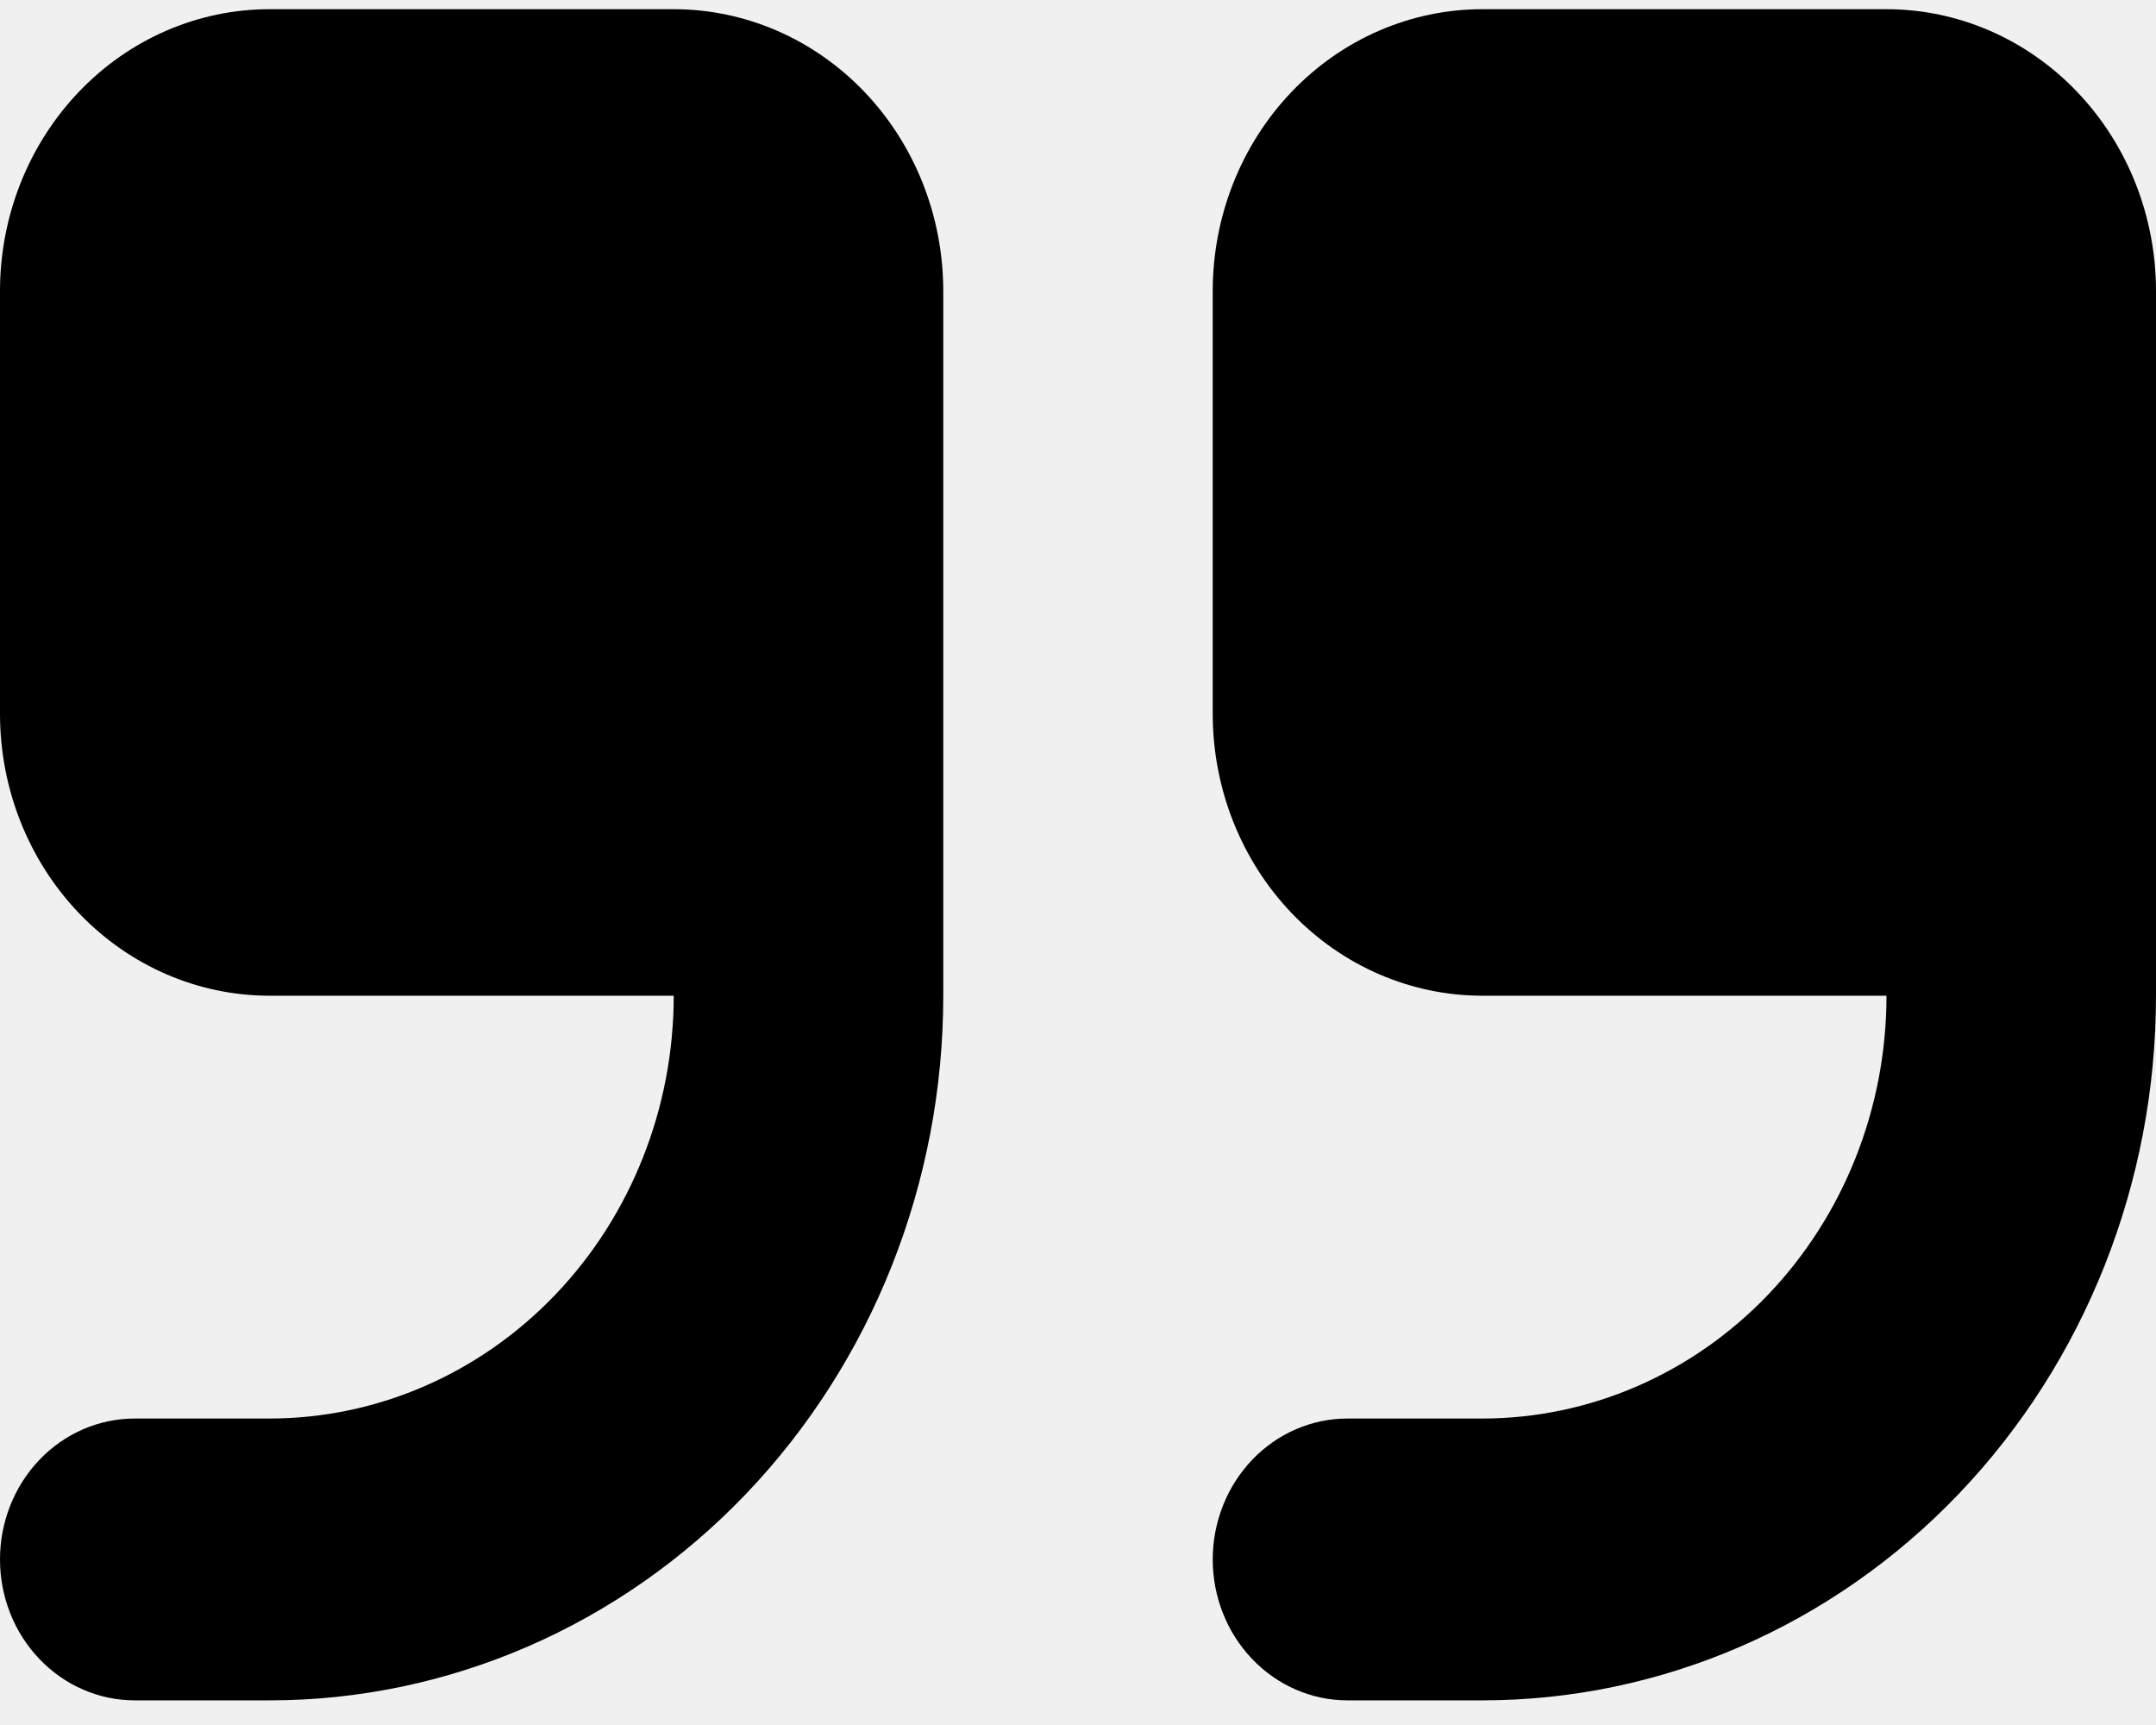
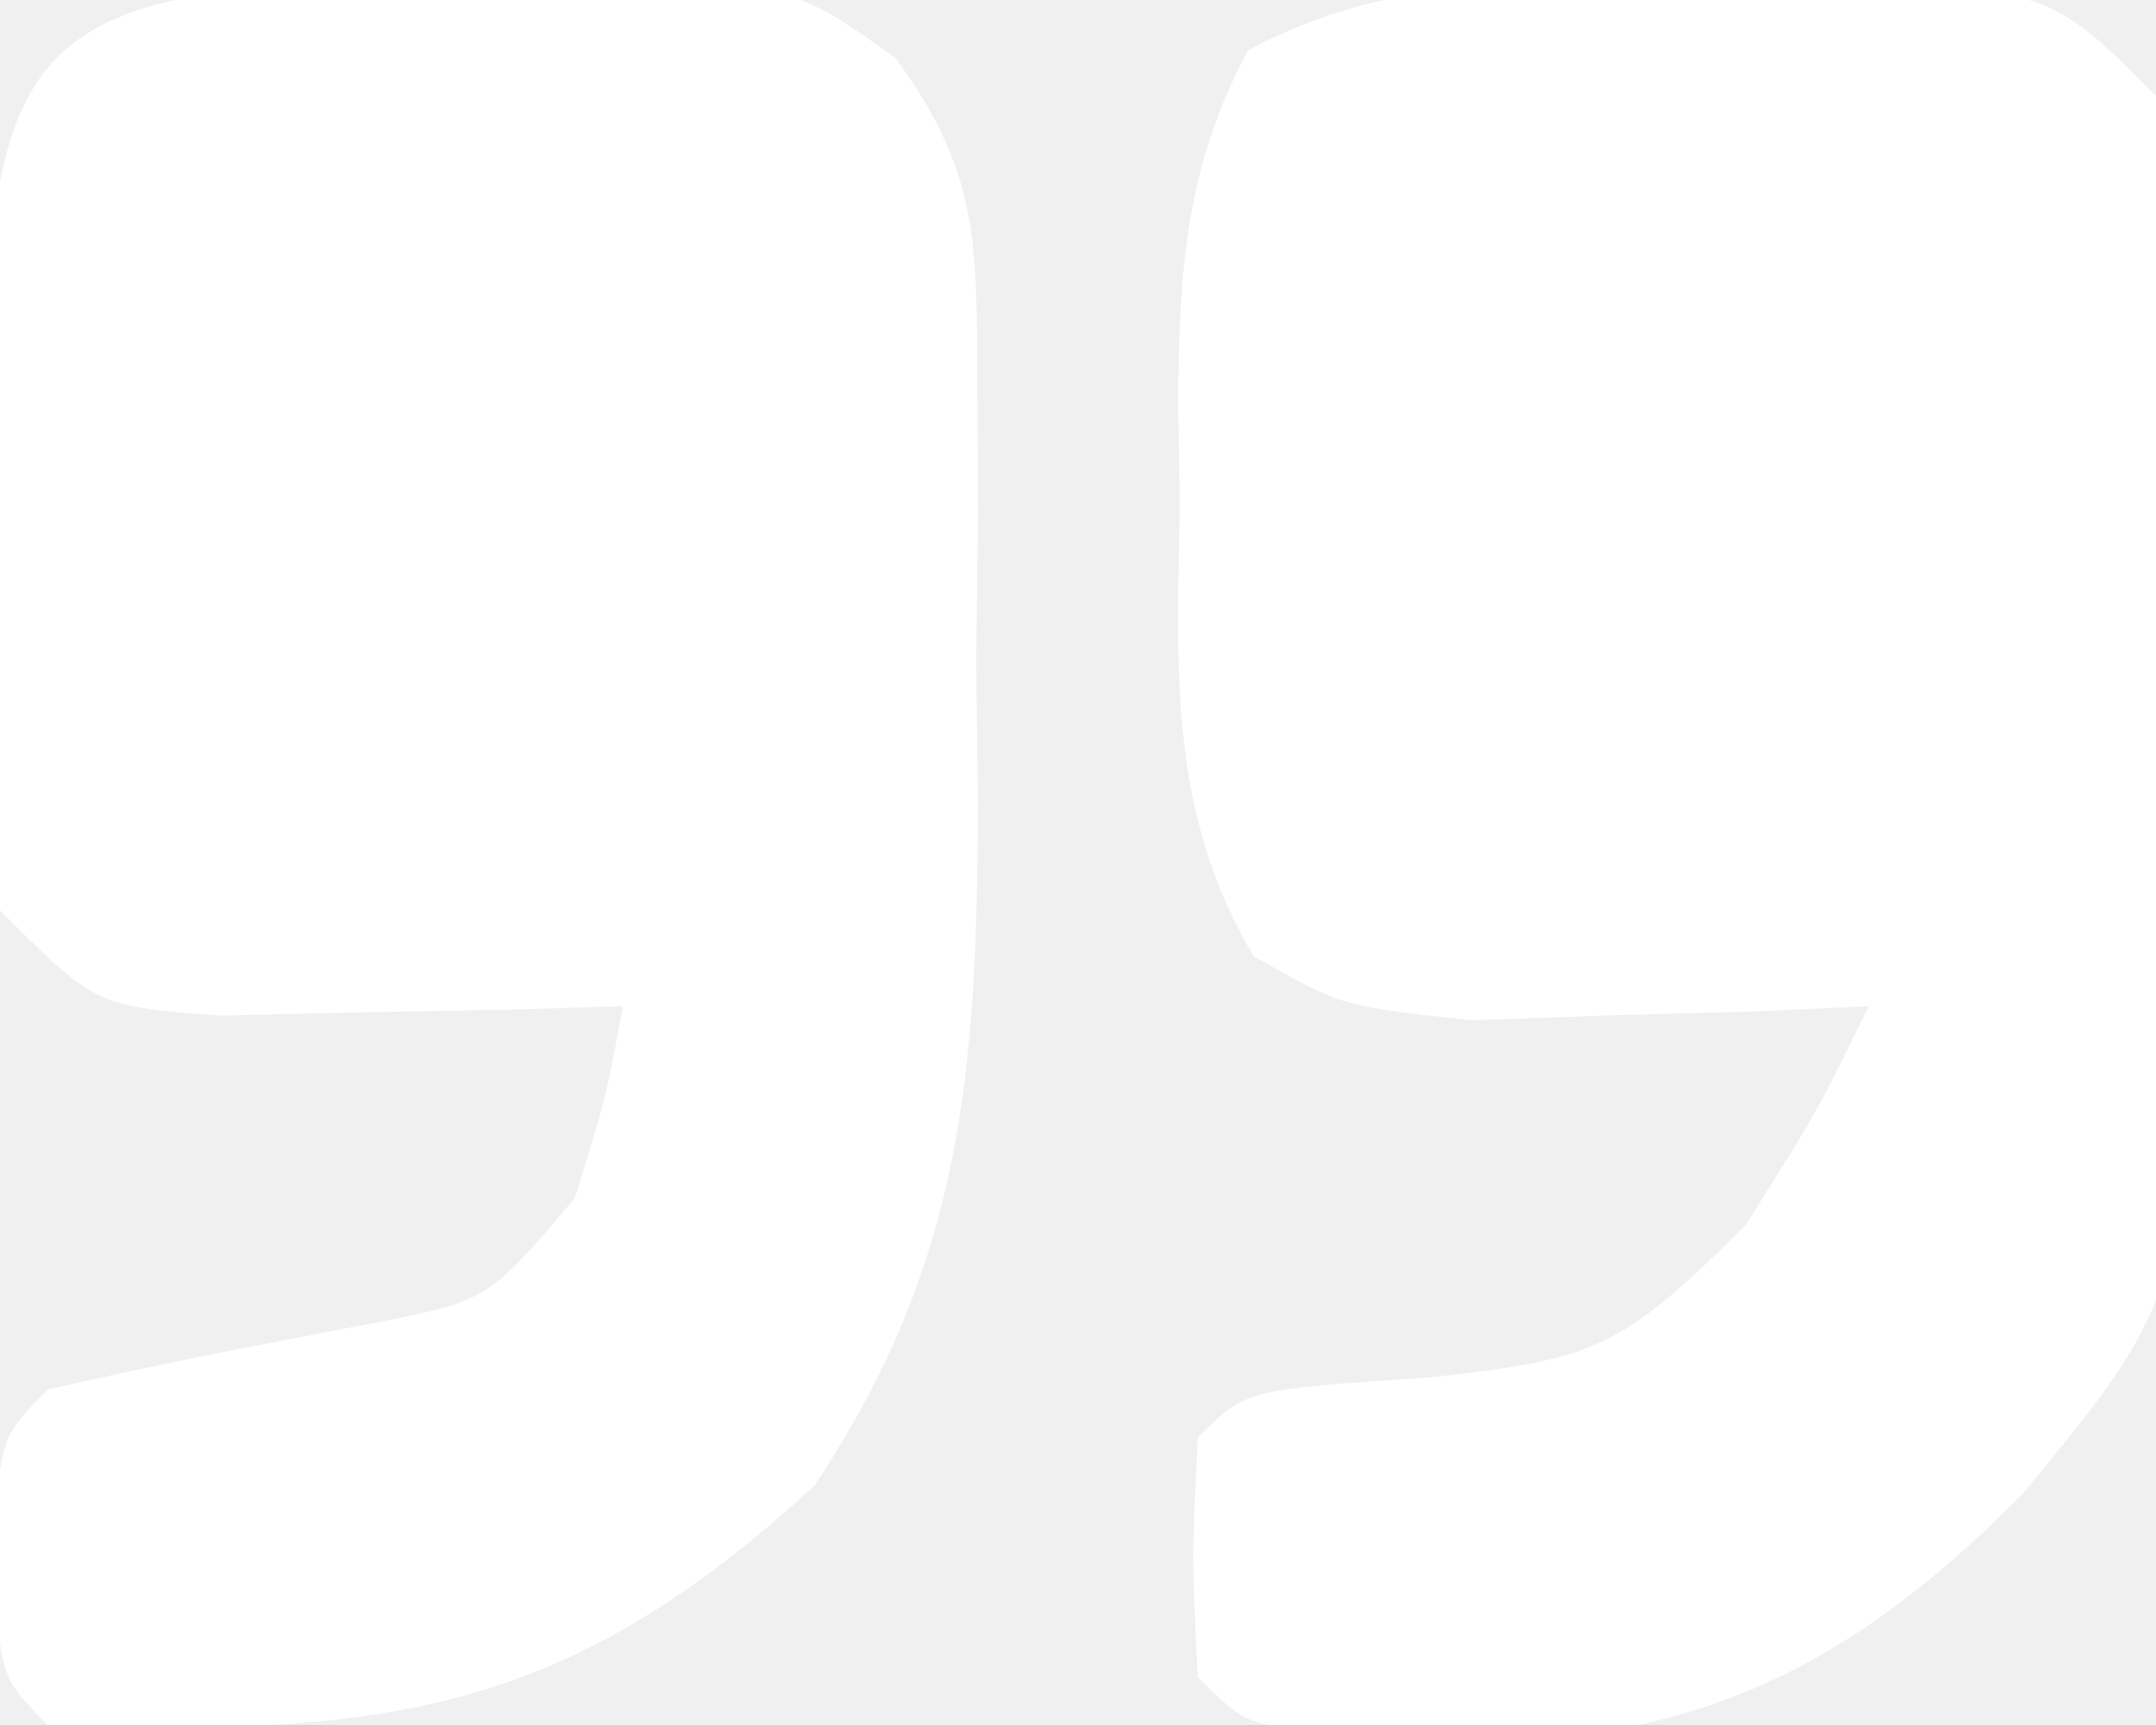
- <svg xmlns="http://www.w3.org/2000/svg" width="45" height="36" viewBox="0 0 45 36" fill="none">
-   <path fill-rule="evenodd" clip-rule="evenodd" d="M5.625 0.192C4.133 0.192 2.702 0.812 1.648 1.915C0.593 3.018 0 4.514 0 6.074V14.898C0 16.458 0.593 17.954 1.648 19.057C2.702 20.16 4.133 20.78 5.625 20.78H14.062C14.062 23.12 13.174 25.364 11.591 27.019C10.009 28.674 7.863 29.604 5.625 29.604H2.812C2.067 29.604 1.351 29.913 0.824 30.465C0.296 31.017 0 31.765 0 32.545C0 33.325 0.296 34.073 0.824 34.624C1.351 35.176 2.067 35.486 2.812 35.486H5.625C9.355 35.486 12.931 33.937 15.569 31.179C18.206 28.421 19.688 24.68 19.688 20.78V6.074C19.688 4.514 19.095 3.018 18.04 1.915C16.985 0.812 15.554 0.192 14.062 0.192H5.625ZM30.938 0.192C29.446 0.192 28.015 0.812 26.96 1.915C25.905 3.018 25.312 4.514 25.312 6.074V14.898C25.312 16.458 25.905 17.954 26.96 19.057C28.015 20.16 29.446 20.78 30.938 20.78H39.375C39.375 23.12 38.486 25.364 36.904 27.019C35.321 28.674 33.175 29.604 30.938 29.604H28.125C27.379 29.604 26.664 29.913 26.136 30.465C25.609 31.017 25.312 31.765 25.312 32.545C25.312 33.325 25.609 34.073 26.136 34.624C26.664 35.176 27.379 35.486 28.125 35.486H30.938C34.667 35.486 38.244 33.937 40.881 31.179C43.518 28.421 45 24.68 45 20.78V6.074C45 4.514 44.407 3.018 43.352 1.915C42.298 0.812 40.867 0.192 39.375 0.192H30.938Z" fill="black" />
+ <svg xmlns="http://www.w3.org/2000/svg" version="1.1" width="45" height="36">
+   <path d="M0 0 C1.028 0.005 1.028 0.005 2.076 0.01 C3.098 -0.014 3.098 -0.014 4.141 -0.039 C9.129 -0.044 9.129 -0.044 11.333 1.539 C13.045 3.878 13.026 5.334 13.037 8.217 C13.043 9.651 13.043 9.651 13.049 11.113 C13.037 12.11 13.026 13.107 13.014 14.135 C13.025 15.12 13.037 16.106 13.049 17.121 C13.027 22.589 12.769 26.635 9.639 31.322 C4.373 36.193 0.52 36.544 -6.361 36.322 C-7.361 35.322 -7.361 35.322 -7.486 32.822 C-7.361 30.322 -7.361 30.322 -6.361 29.322 C-4.081 28.791 -1.789 28.359 0.51 27.92 C2.832 27.455 2.832 27.455 4.639 25.322 C5.281 23.254 5.281 23.254 5.639 21.322 C4.868 21.345 4.097 21.369 3.303 21.393 C2.3 21.411 1.297 21.429 0.264 21.447 C-0.734 21.47 -1.732 21.494 -2.76 21.518 C-5.361 21.322 -5.361 21.322 -7.361 19.322 C-7.56 16.449 -7.64 13.694 -7.611 10.822 C-7.619 10.037 -7.627 9.252 -7.635 8.443 C-7.612 1.775 -6.84 0.074 0 0 Z " fill="#FFFFFF" transform="translate(7.361328,-0.3222656)" />
+   <path d="M0 0 C0.685 -0.003 1.37 -0.006 2.076 -0.01 C7.17 0.045 7.17 0.045 9.438 2.312 C9.978 6.353 9.901 10.428 9.938 14.5 C9.979 15.625 10.02 16.749 10.062 17.908 C10.15 27.243 10.15 27.243 6.656 31.488 C3.893 34.278 1.069 36.151 -2.887 36.543 C-3.667 36.529 -4.446 36.515 -5.25 36.5 C-6.038 36.494 -6.825 36.487 -7.637 36.48 C-9.562 36.312 -9.562 36.312 -10.562 35.312 C-10.688 32.812 -10.688 32.812 -10.562 30.312 C-9.562 29.312 -9.562 29.312 -5.75 29.062 C-2.287 28.684 -1.734 28.484 0.875 25.875 C2.408 23.442 2.408 23.442 3.438 21.312 C2.299 21.365 2.299 21.365 1.137 21.418 C0.143 21.445 -0.851 21.472 -1.875 21.5 C-2.861 21.535 -3.847 21.57 -4.863 21.605 C-7.562 21.312 -7.562 21.312 -9.395 20.27 C-11.194 17.254 -10.996 14.219 -10.938 10.812 C-10.949 10.136 -10.961 9.459 -10.973 8.762 C-10.956 6.01 -10.83 3.809 -9.512 1.363 C-6.456 -0.284 -3.379 -0.08 0 0 Z " fill="#FFFFFF" transform="translate(35.5625,-0.3125)" />
</svg>
